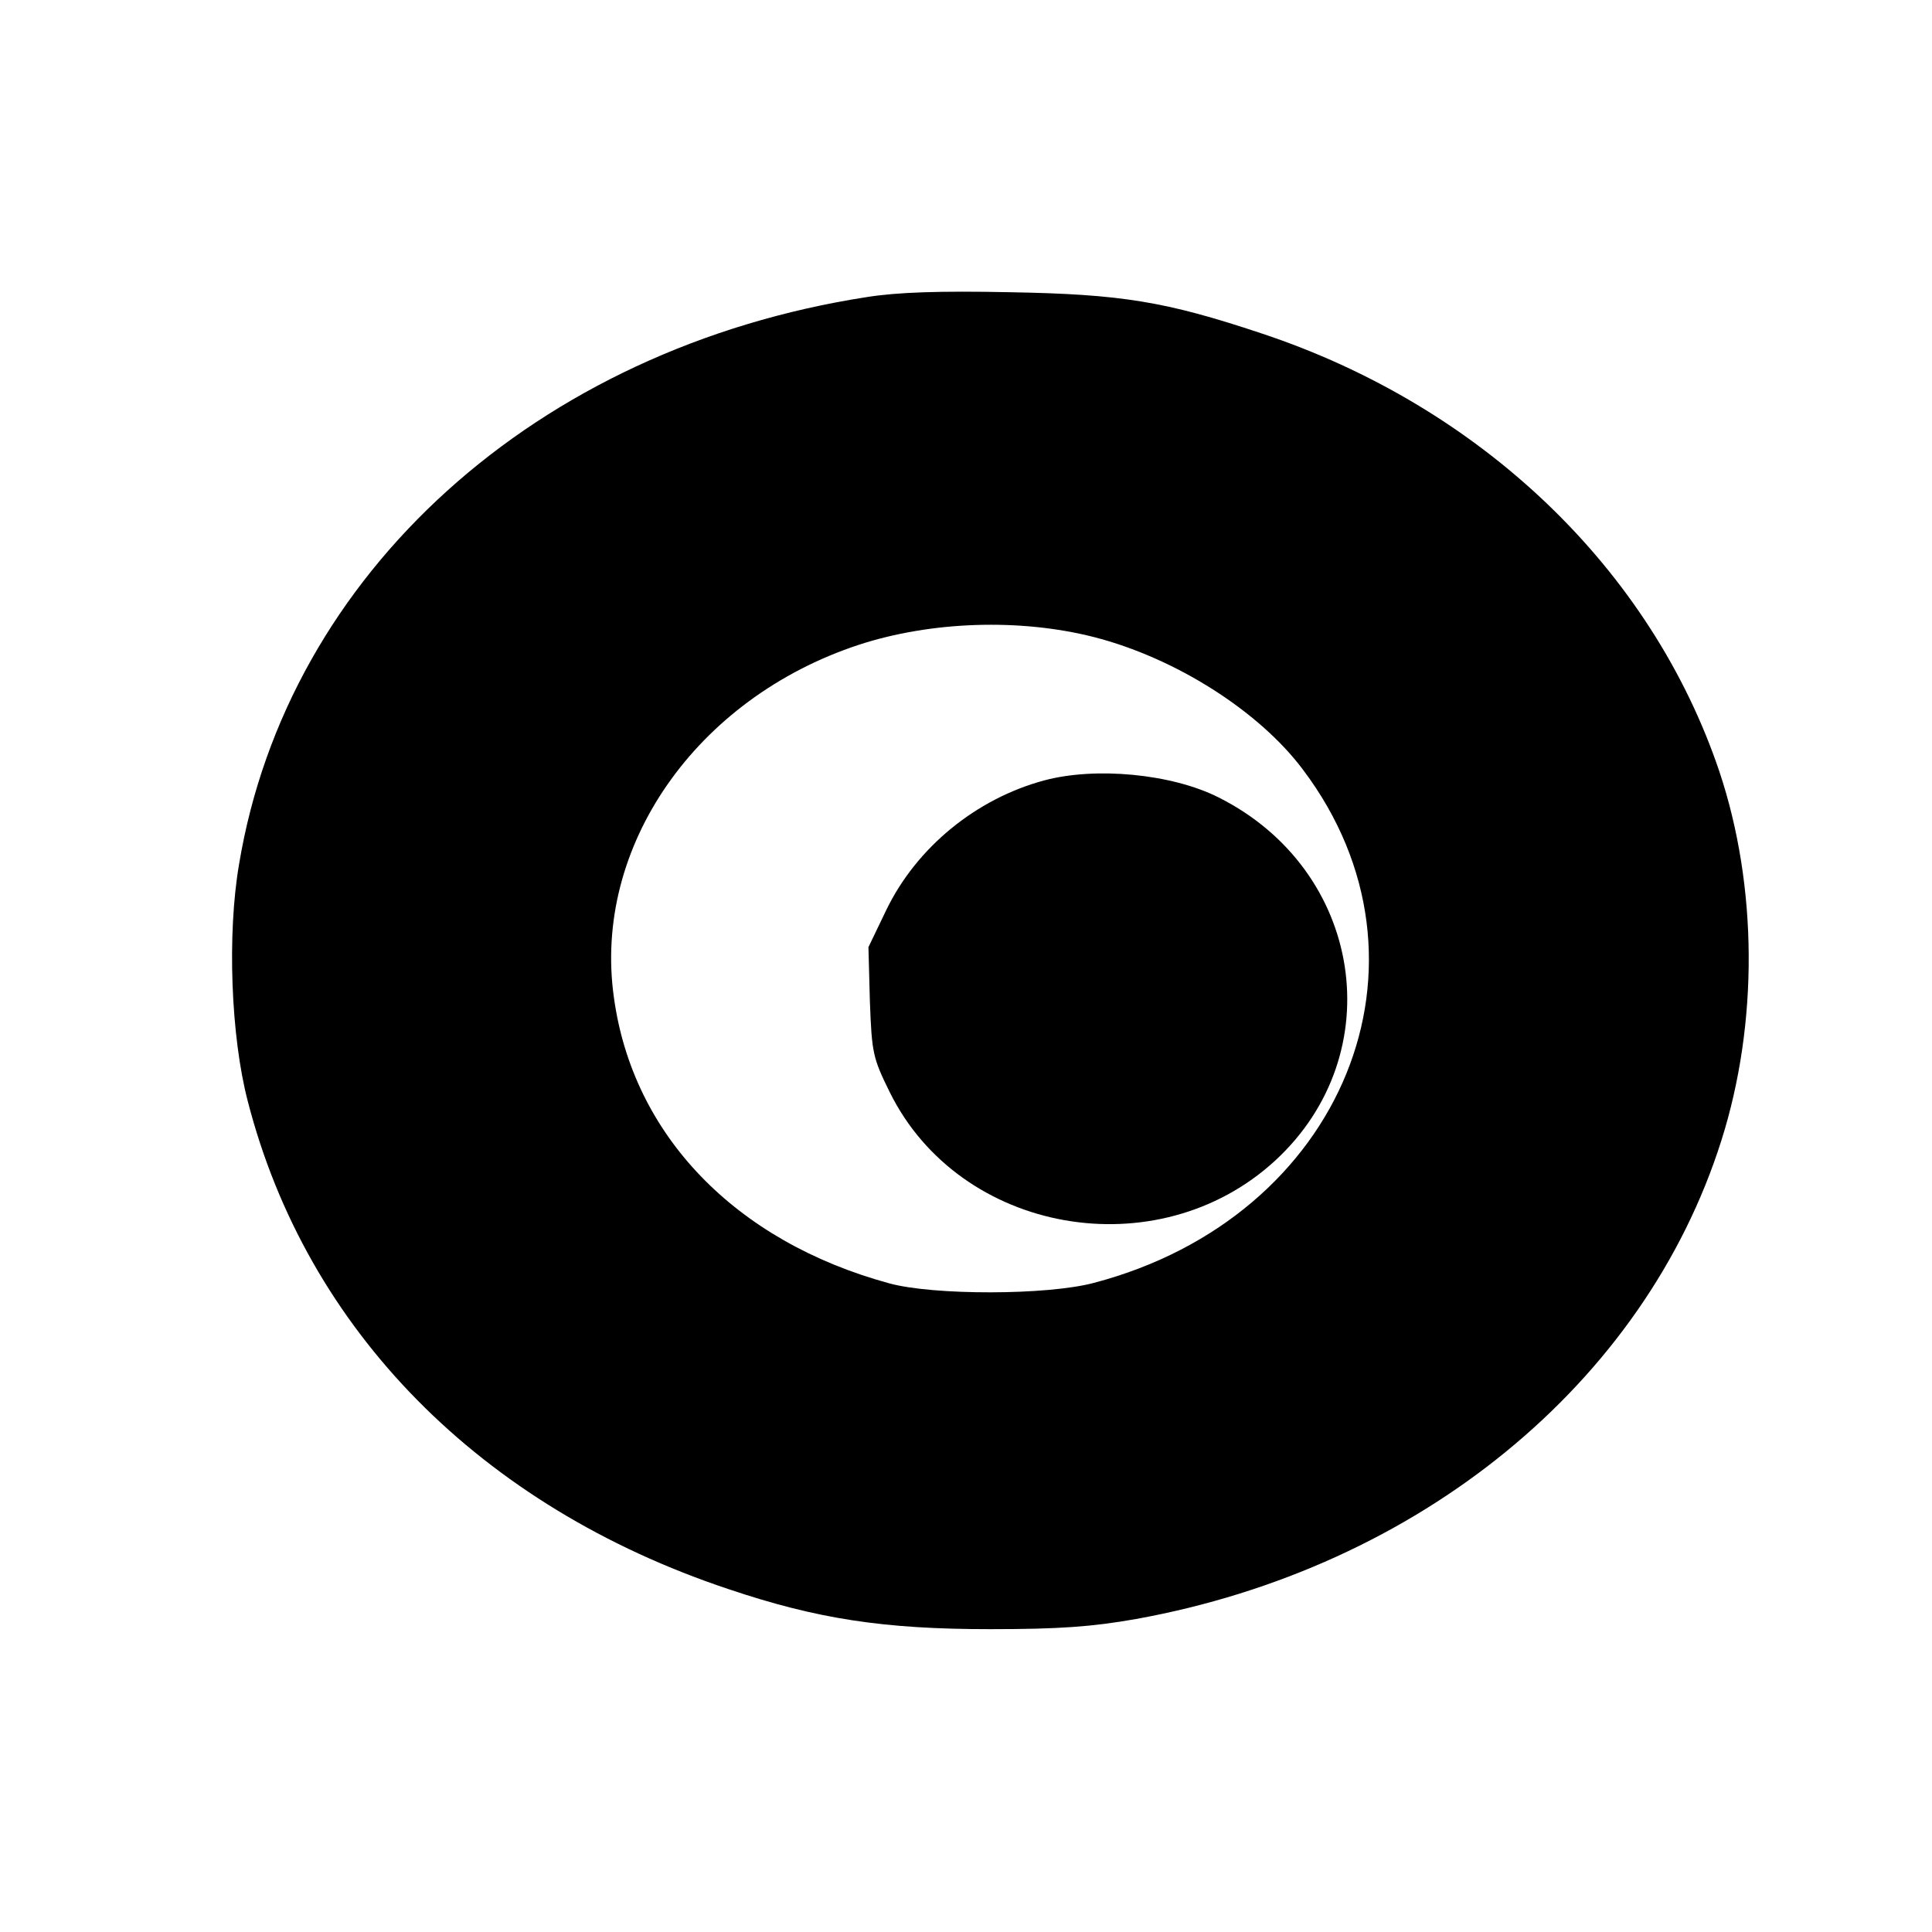
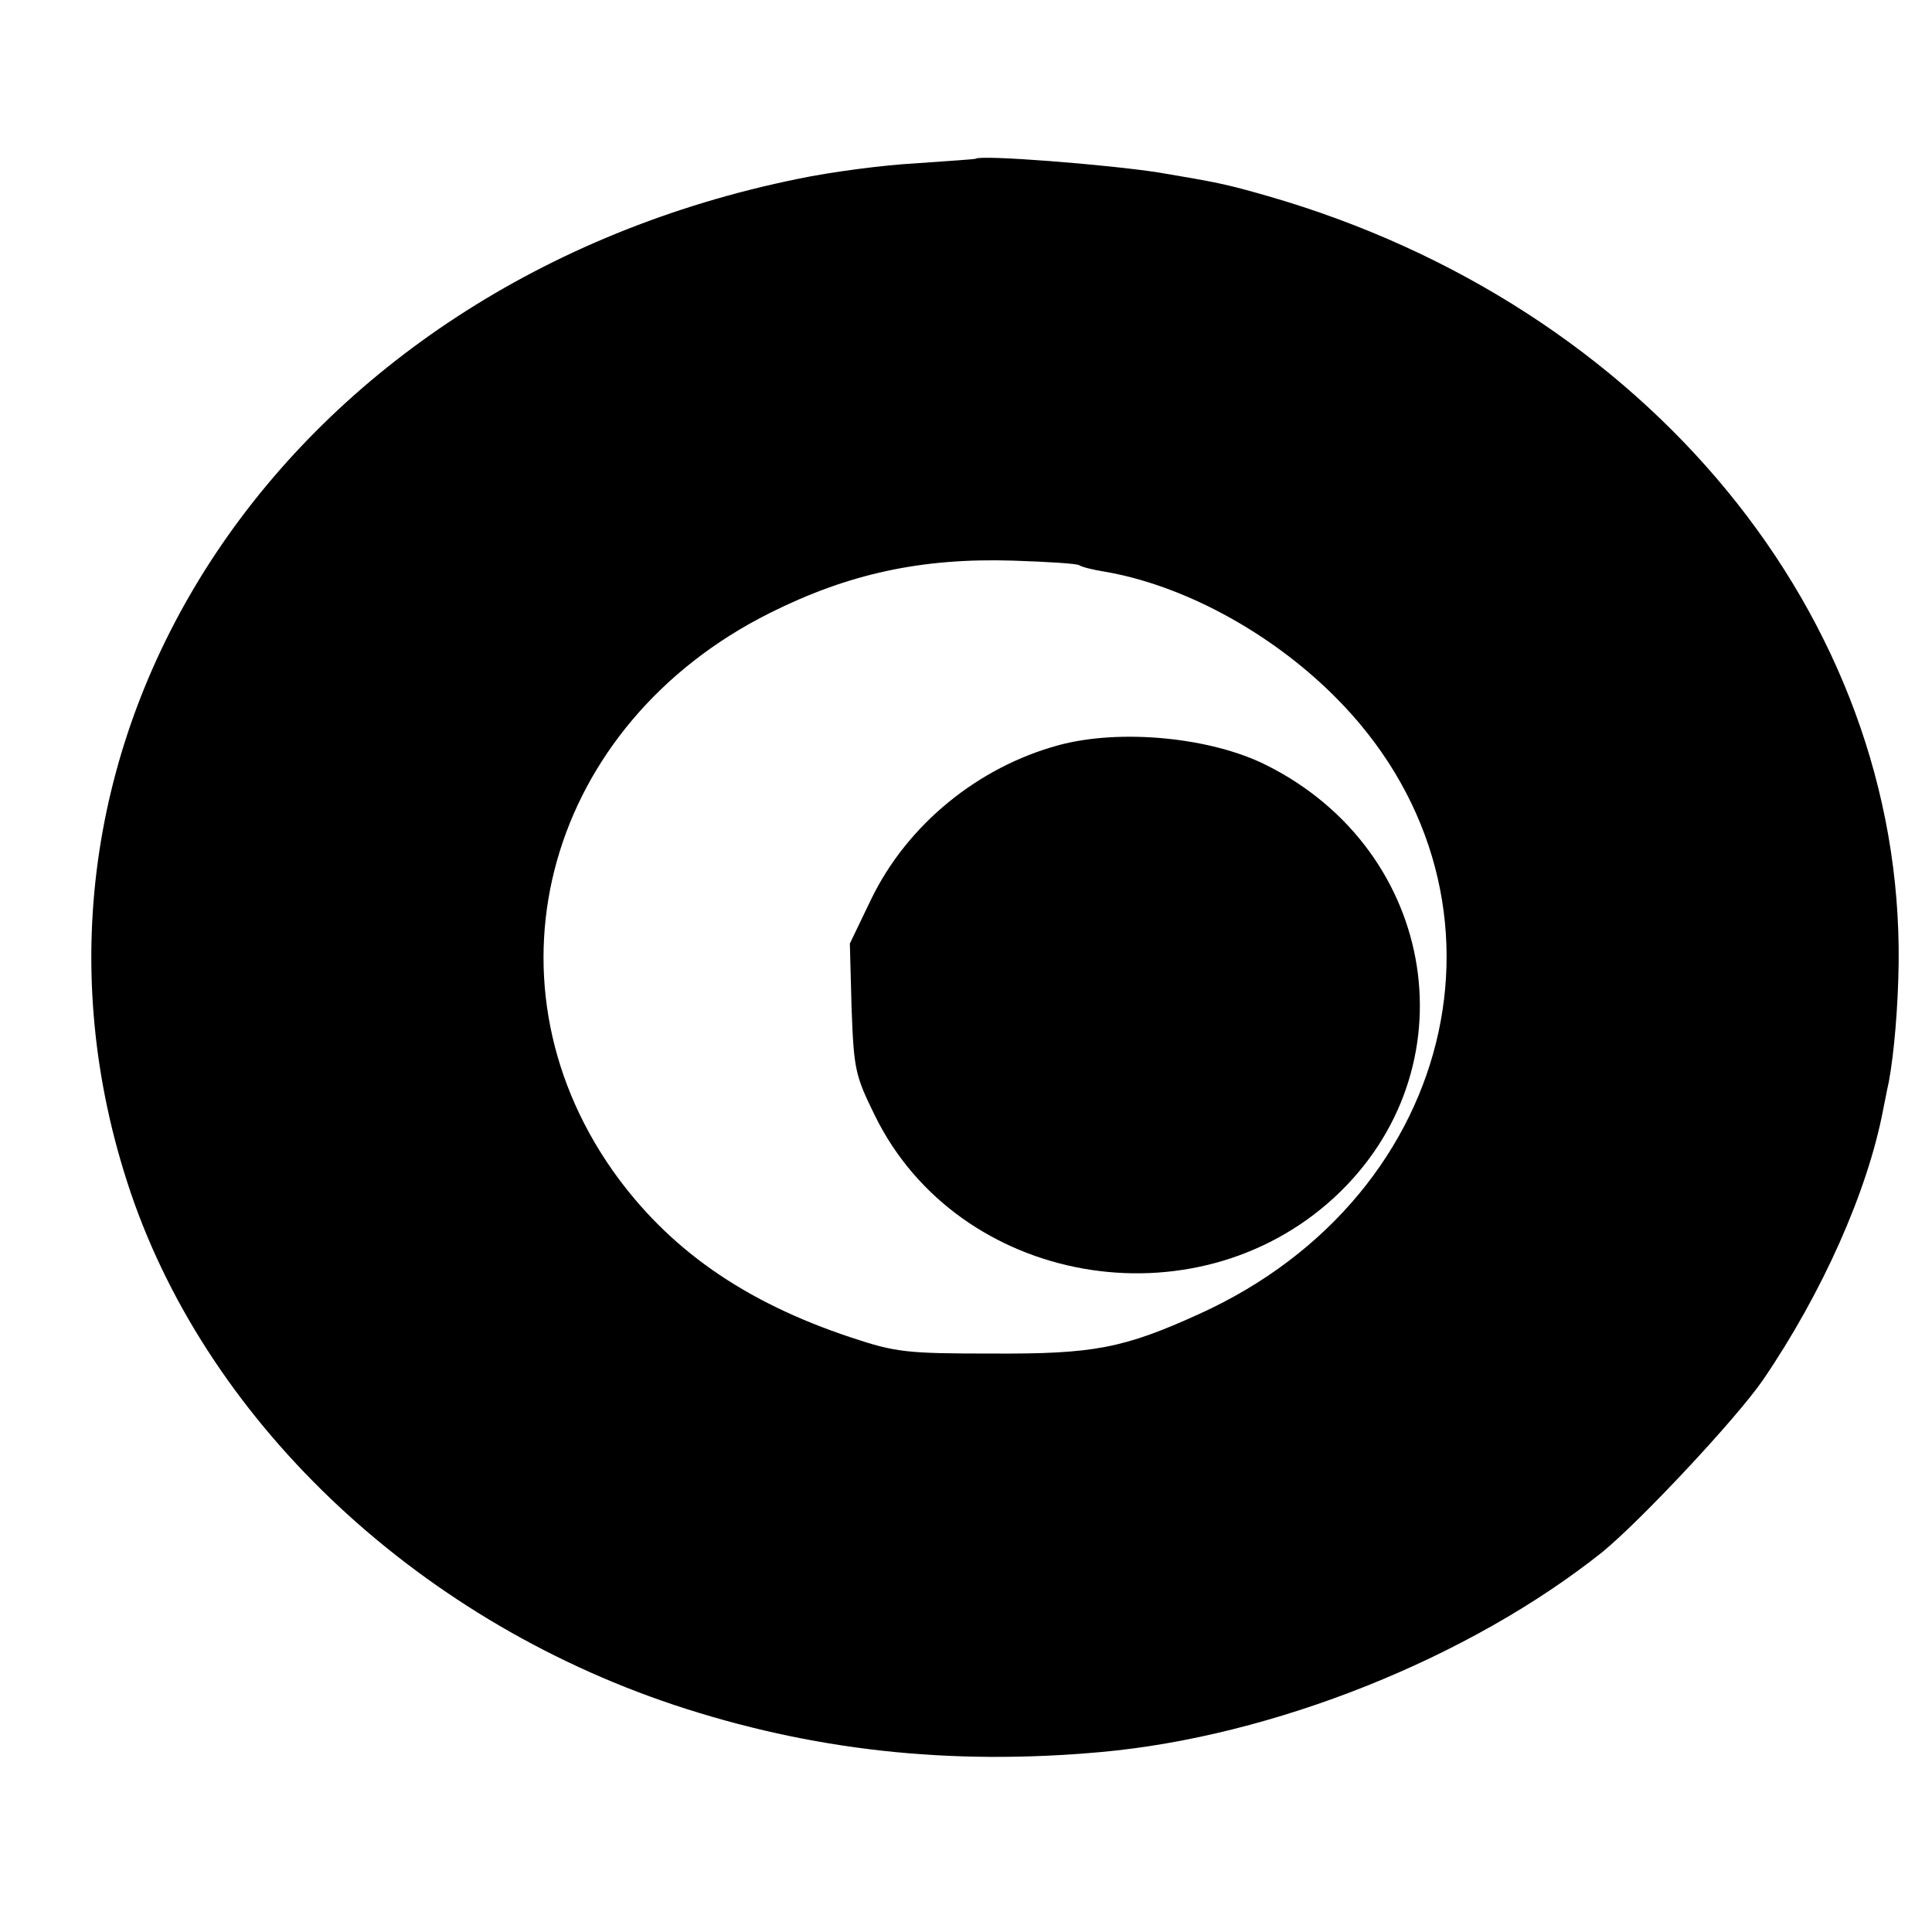
- <svg xmlns="http://www.w3.org/2000/svg" version="1" width="533.333" height="533.333" viewBox="0 0 400 400">
-   <path d="M179.5 61.5c-68.4 10.6-120 57.2-130 117.4-2.5 14.5-1.7 35.7 1.8 49.1 12.2 47.4 48.2 83.9 99.5 101 18.4 6.2 32.2 8.3 54.2 8.3 14.4 0 21.1-.5 30.2-2.1 58.6-10.6 105.3-48.8 121.2-99.1 7.7-24.3 7.5-52.6-.4-76.3-14.1-41.9-49.3-75.7-94.9-90.8-19.8-6.6-28.9-8.1-52.1-8.5-14.4-.3-23.2 0-29.5 1zm47 70.4c16.8 4.3 34.2 15.3 43.3 27.5 29.9 39.7 8.4 92.6-43.3 106.2-9.7 2.6-33.3 2.6-42.4.1-31.9-8.7-53.1-30.7-57-59.2-4.4-31.2 17-61.9 50.7-73 15-4.9 33.4-5.5 48.7-1.6z" />
-   <path d="M216.1 161.6c-14 3.8-26.3 13.8-32.6 26.8l-3.7 7.7.3 11.2c.4 10.7.6 11.7 4.1 18.8 14.5 29.4 55.4 36.6 79.8 14.2 24.1-22.2 18.2-60.2-11.7-75.2-9.7-4.9-25.5-6.4-36.2-3.5z" />
+ <svg xmlns="http://www.w3.org/2000/svg" version="1.0" width="336pt" height="336pt" viewBox="0 0 336 336" preserveAspectRatio="xMidYMid meet">
+   <g transform="translate(0,336) scale(0.1,-0.1)" fill="#000000" stroke="none">
+     <path d="M1697 3084 c-1 -1 -48 -4 -104 -8 -56 -3 -148 -15 -205 -27 -890 -181 -1417 -968 -1167 -1744 131 -409 496 -758 951 -910 238 -79 478 -106 743 -82 299 27 640 163 872 348 67 55 232 231 279 299 103 151 182 328 209 470 3 14 7 36 10 49 9 49 16 129 17 206 7 603 -438 1144 -1097 1334 -73 21 -89 24 -190 41 -90 14 -309 31 -318 24z m180 -707 c4 -3 24 -8 43 -11 136 -23 287 -104 399 -215 340 -336 225 -868 -233 -1076 -132 -60 -184 -70 -361 -69 -148 0 -167 2 -245 28 -187 62 -319 155 -415 291 -236 337 -112 776 274 969 136 68 263 96 423 91 59 -2 110 -5 115 -8z" />
+     <path d="M1841 2064 c-140 -38 -263 -138 -326 -268 l-37 -77 3 -112 c4 -107 6 -117 41 -188 145 -294 554 -366 798 -142 241 222 182 602 -117 752 -97 49 -255 64 -362 35z" />
+   </g>
</svg>
